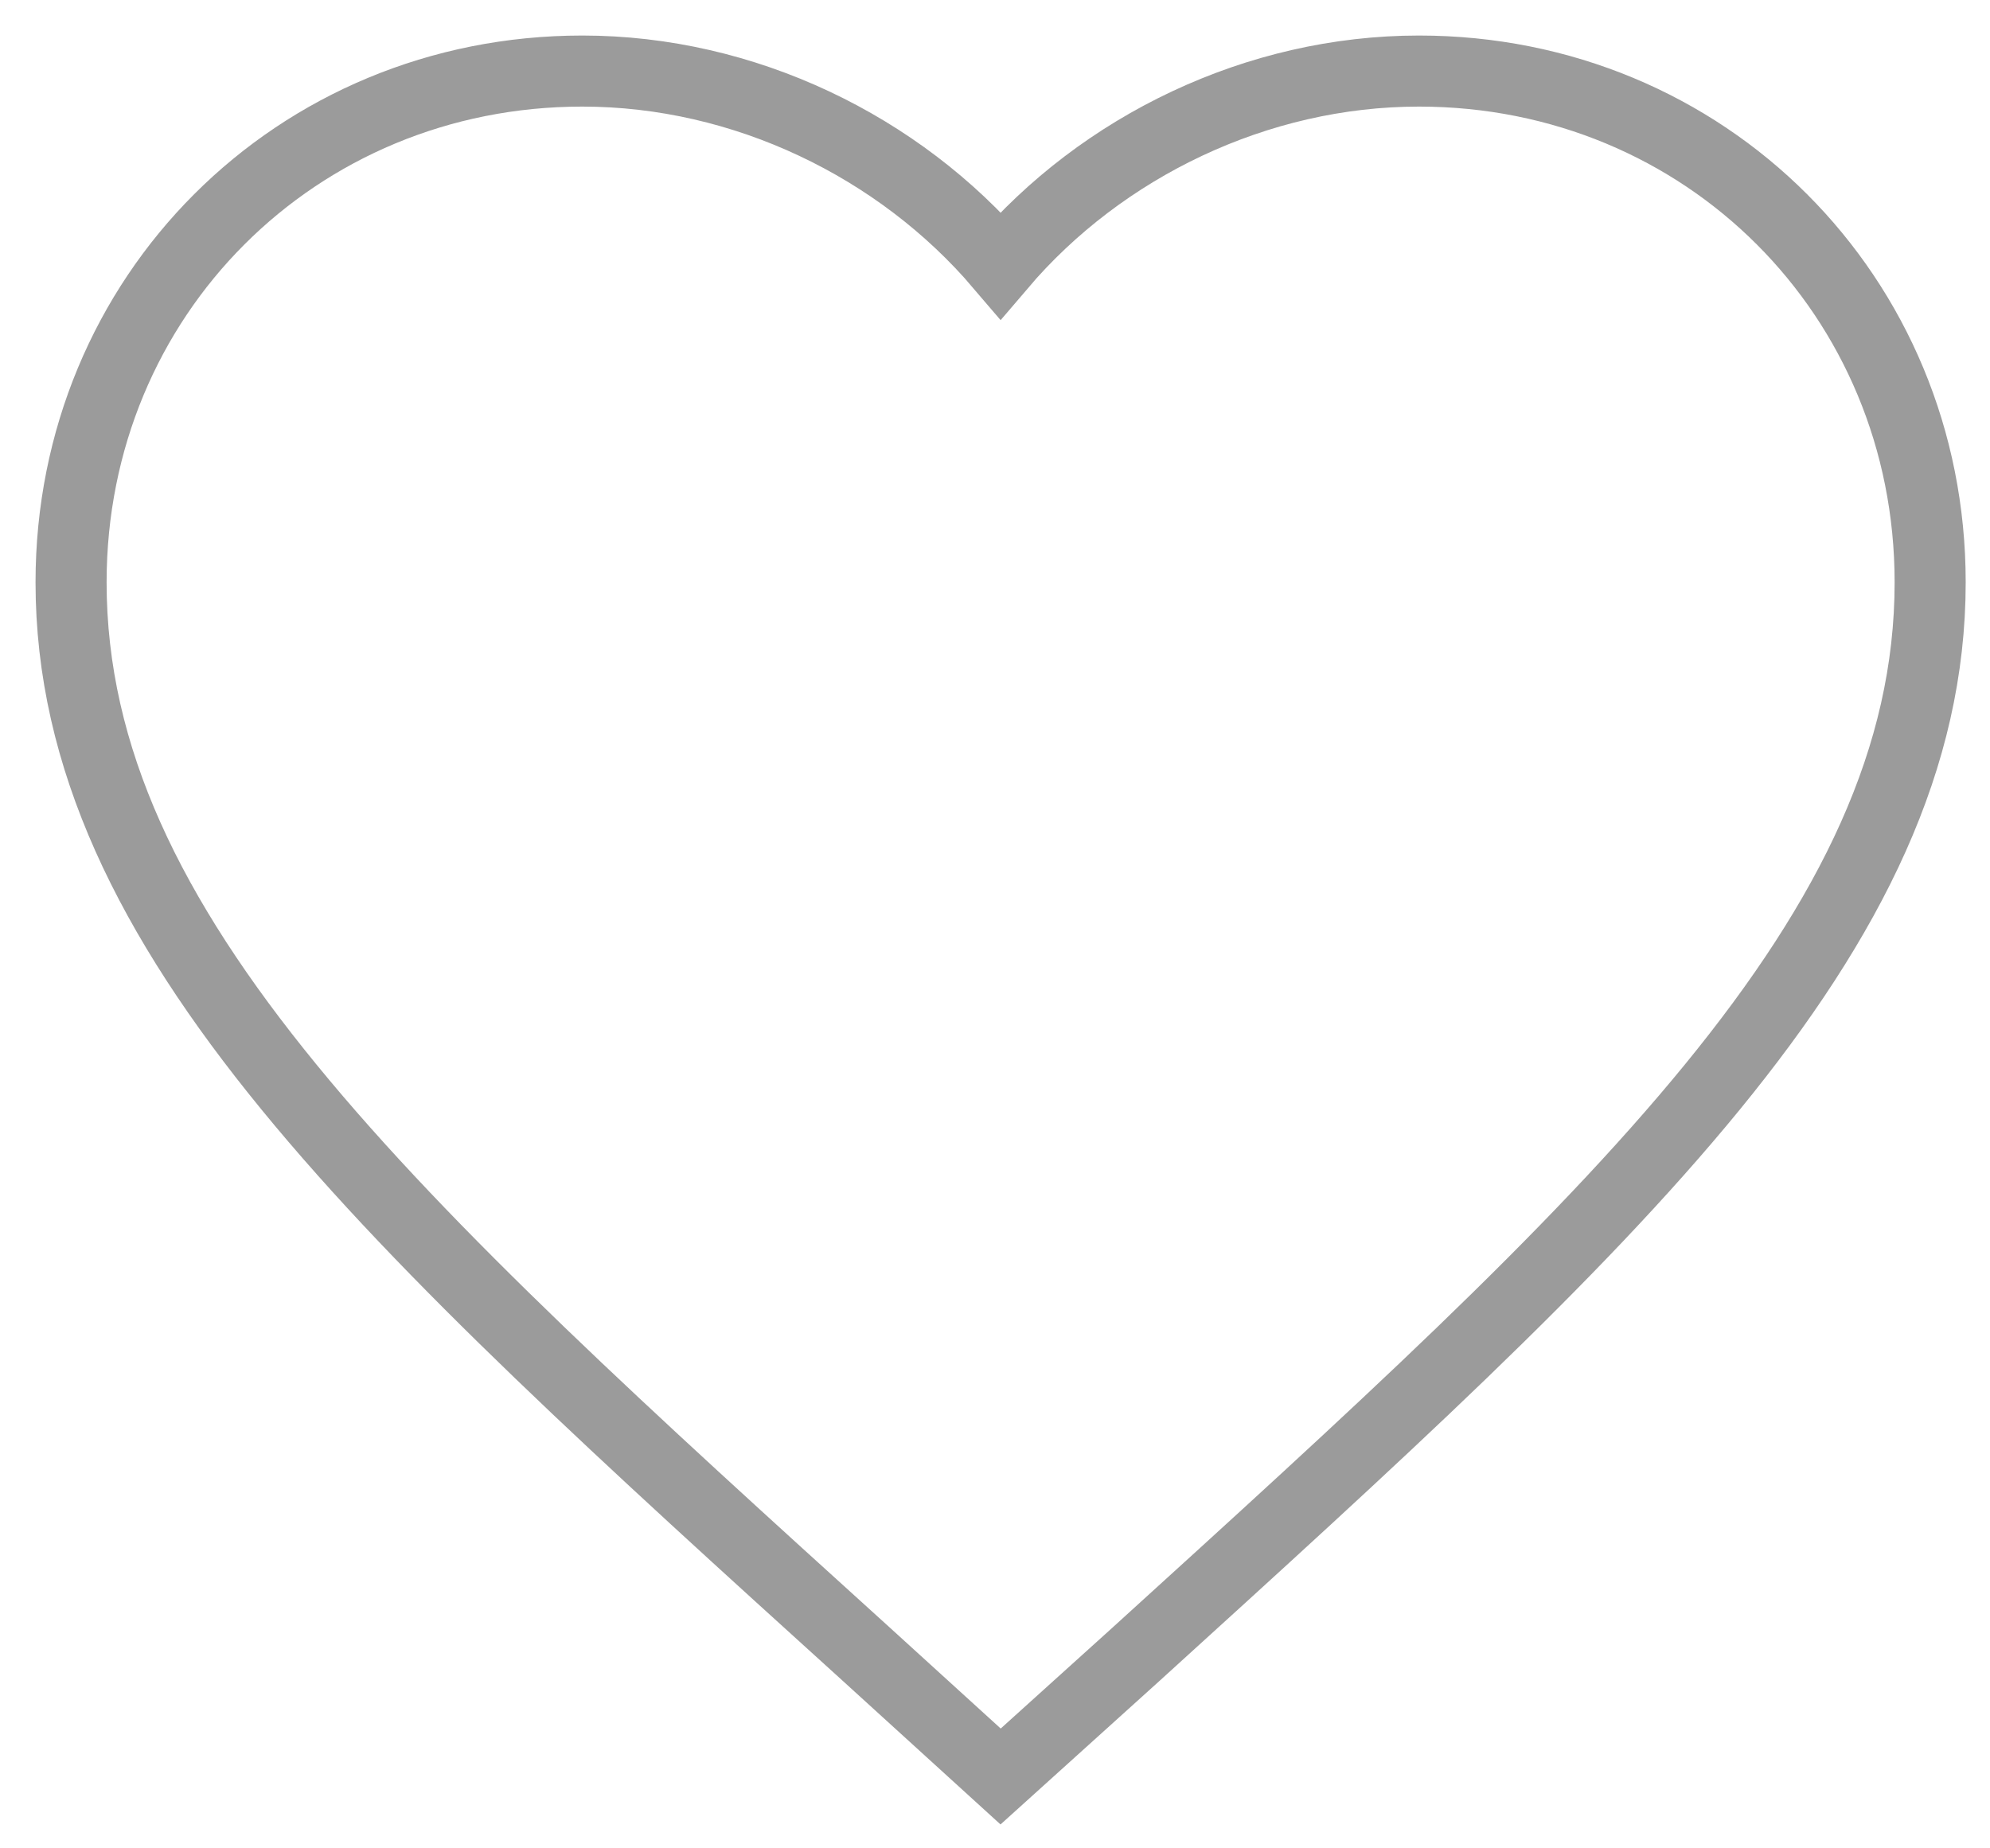
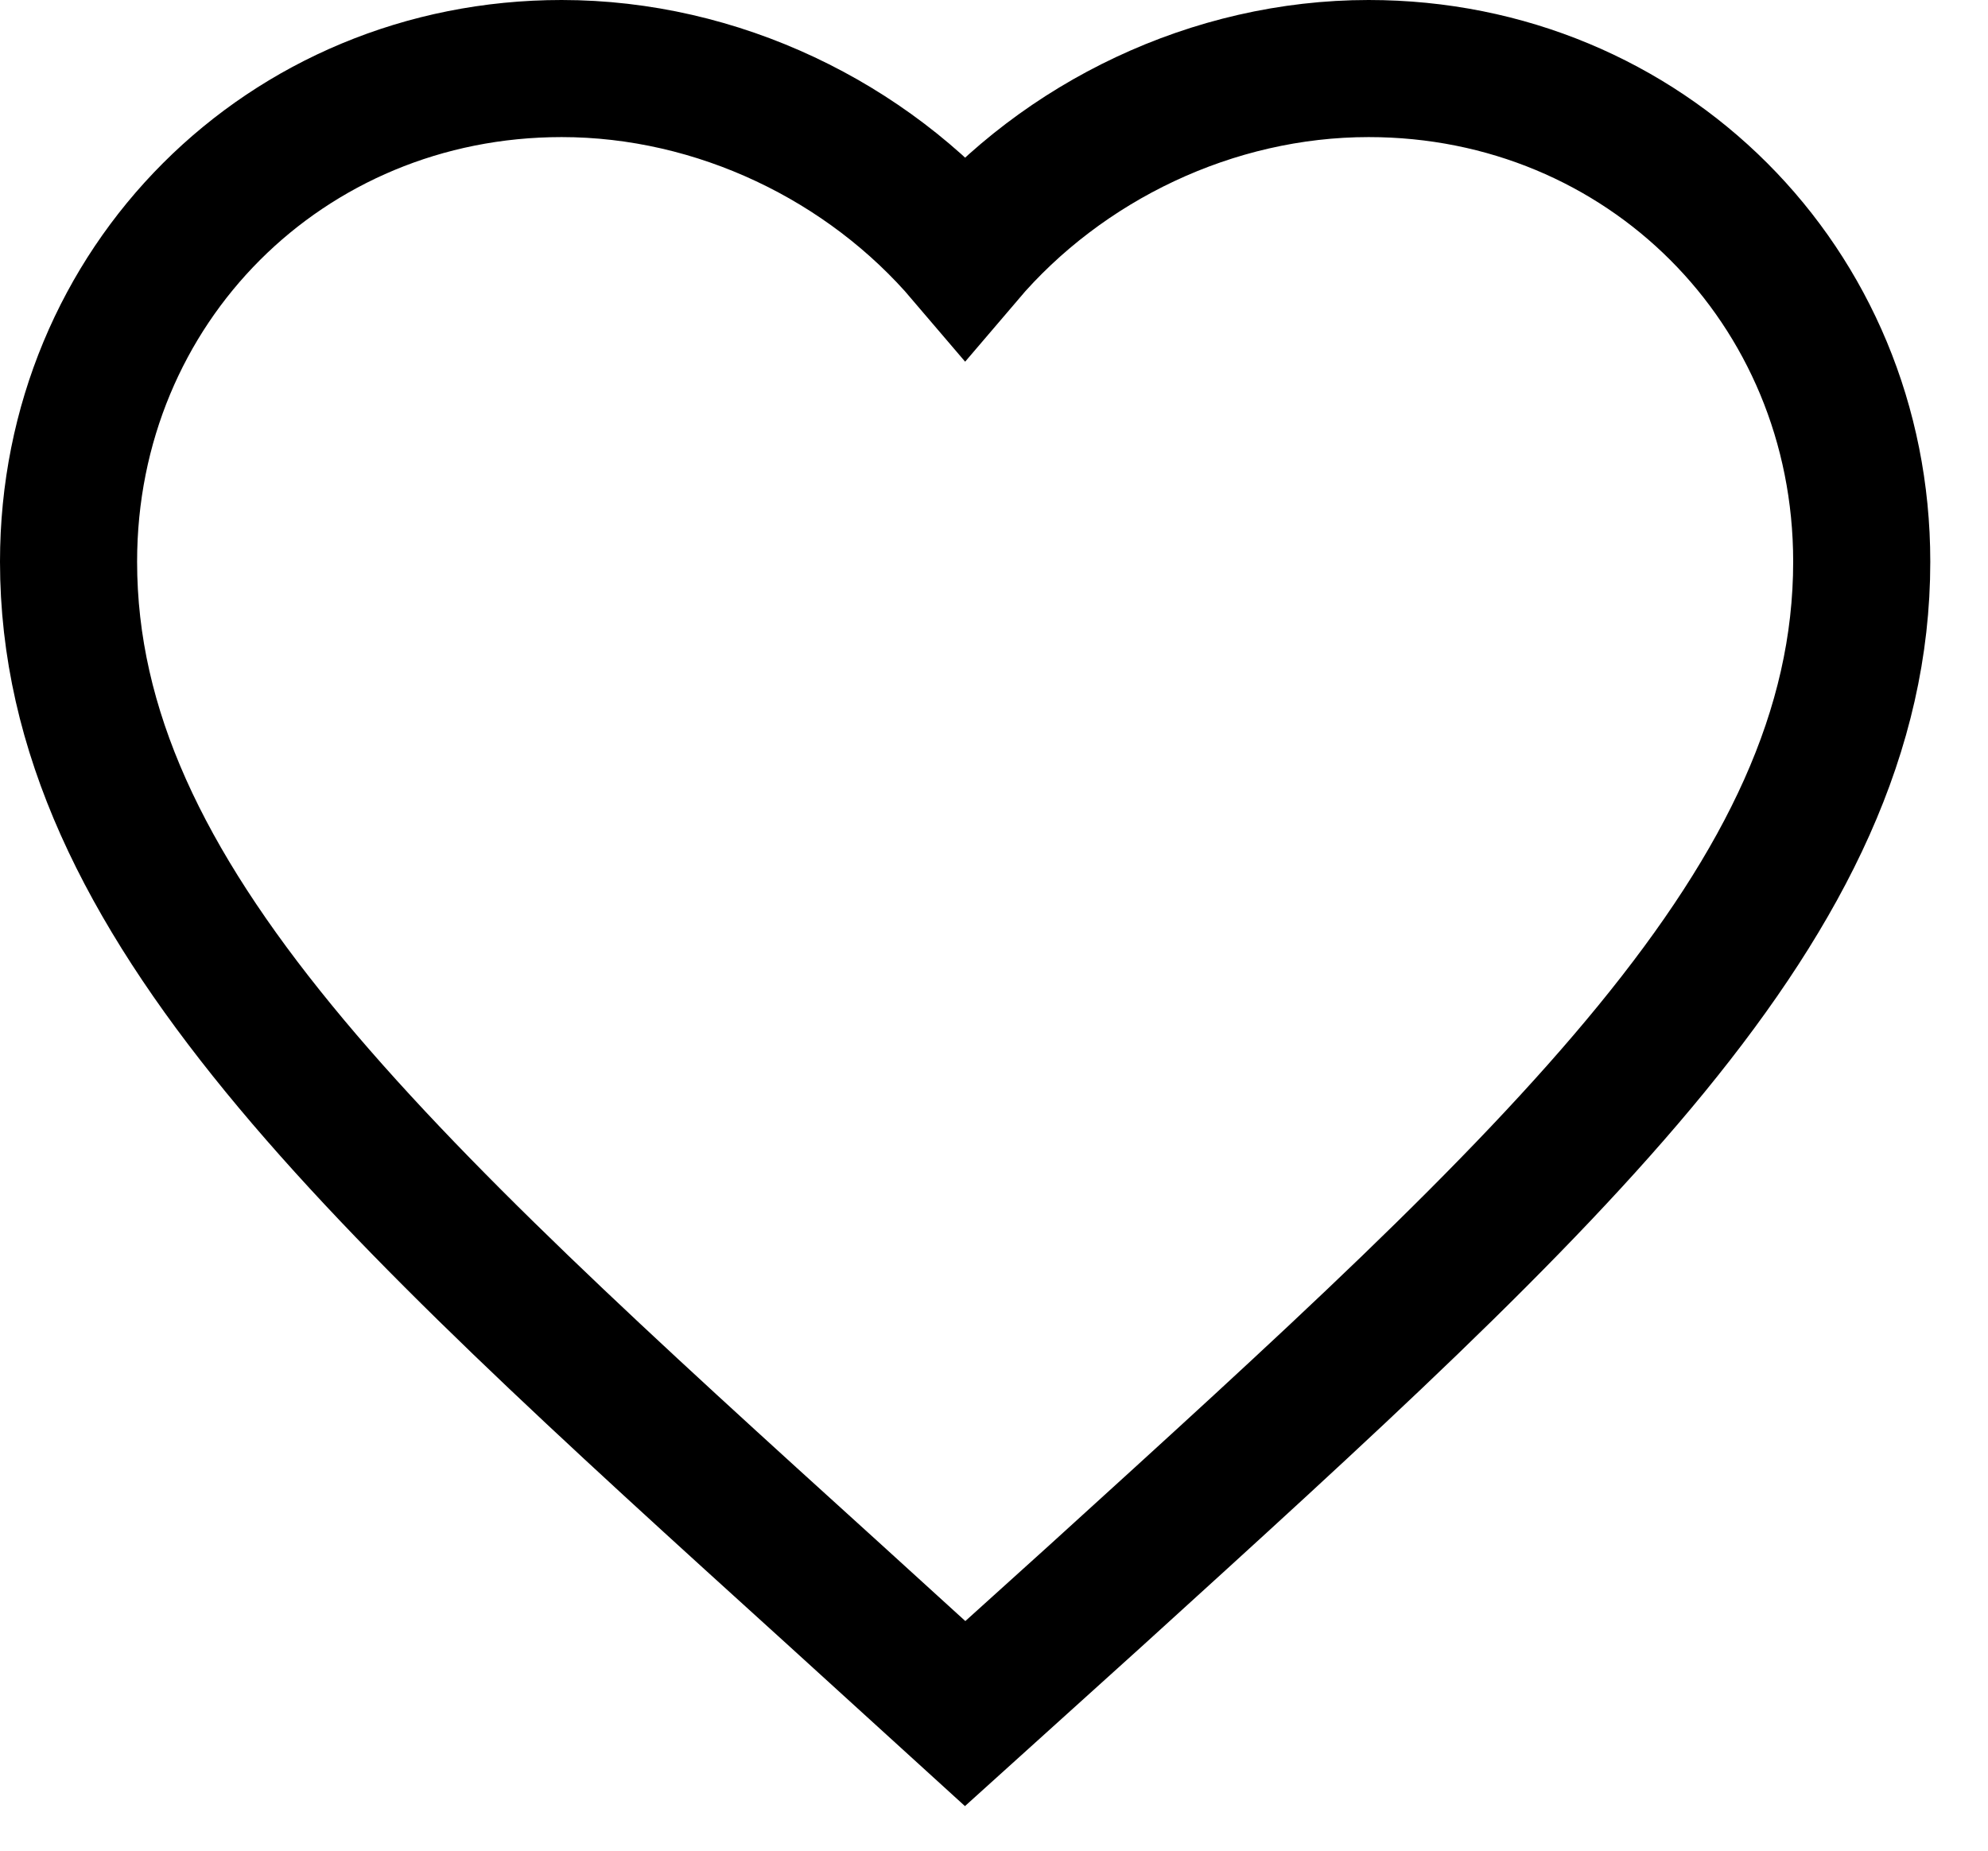
- <svg xmlns="http://www.w3.org/2000/svg" width="28" height="26" viewBox="0 0 28 26" fill="none">
-   <path fill-rule="evenodd" clip-rule="evenodd" d="M14.079 25L12.183 23.274C5.447 17.166 1 13.137 1 8.194C1 4.165 4.165 1 8.193 1C10.469 1 12.653 2.059 14.079 3.734C15.505 2.059 17.689 1 19.965 1C23.993 1 27.158 4.165 27.158 8.194C27.158 13.137 22.711 17.166 15.976 23.287L14.079 25Z" stroke="#9B9B9B" />
+ <svg xmlns="http://www.w3.org/2000/svg" width="29" height="27" viewBox="0 0 29 27" fill="none">
+   <path fill-rule="evenodd" clip-rule="evenodd" d="M14.079 25L12.183 23.274C5.447 17.166 1 13.137 1 8.194C1 4.165 4.165 1 8.193 1C10.469 1 12.653 2.059 14.079 3.734C15.505 2.059 17.689 1 19.965 1C23.993 1 27.158 4.165 27.158 8.194C27.158 13.137 22.711 17.166 15.976 23.287L14.079 25Z" stroke="black" stroke-width="2" />
</svg>
